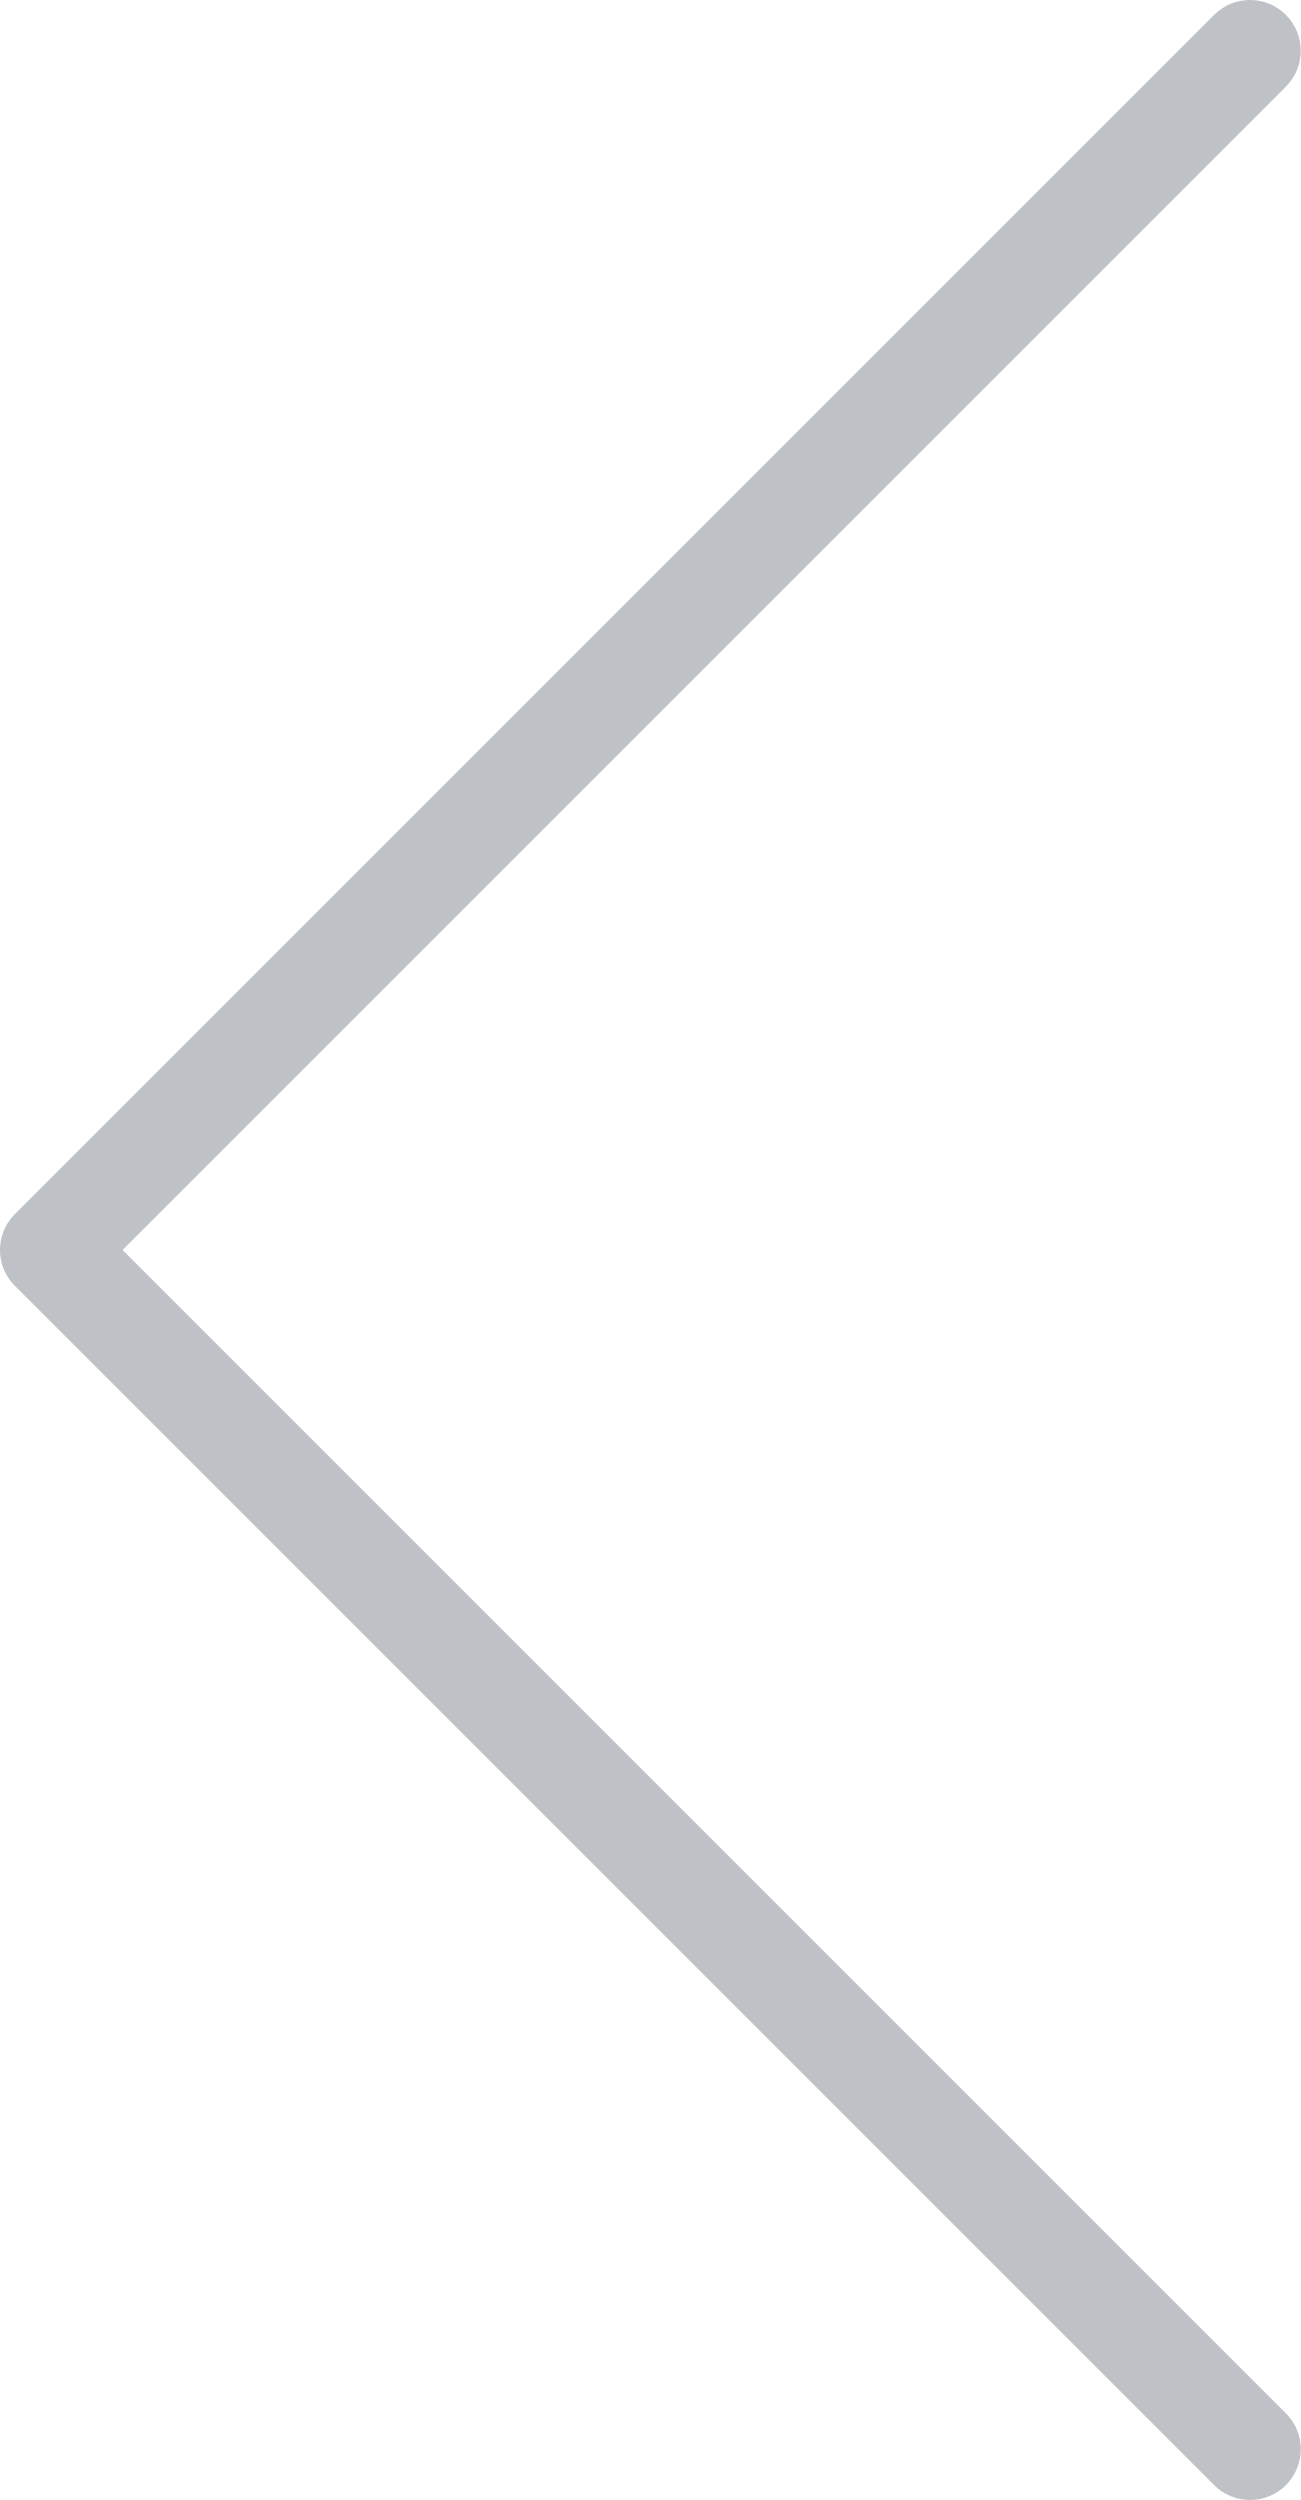
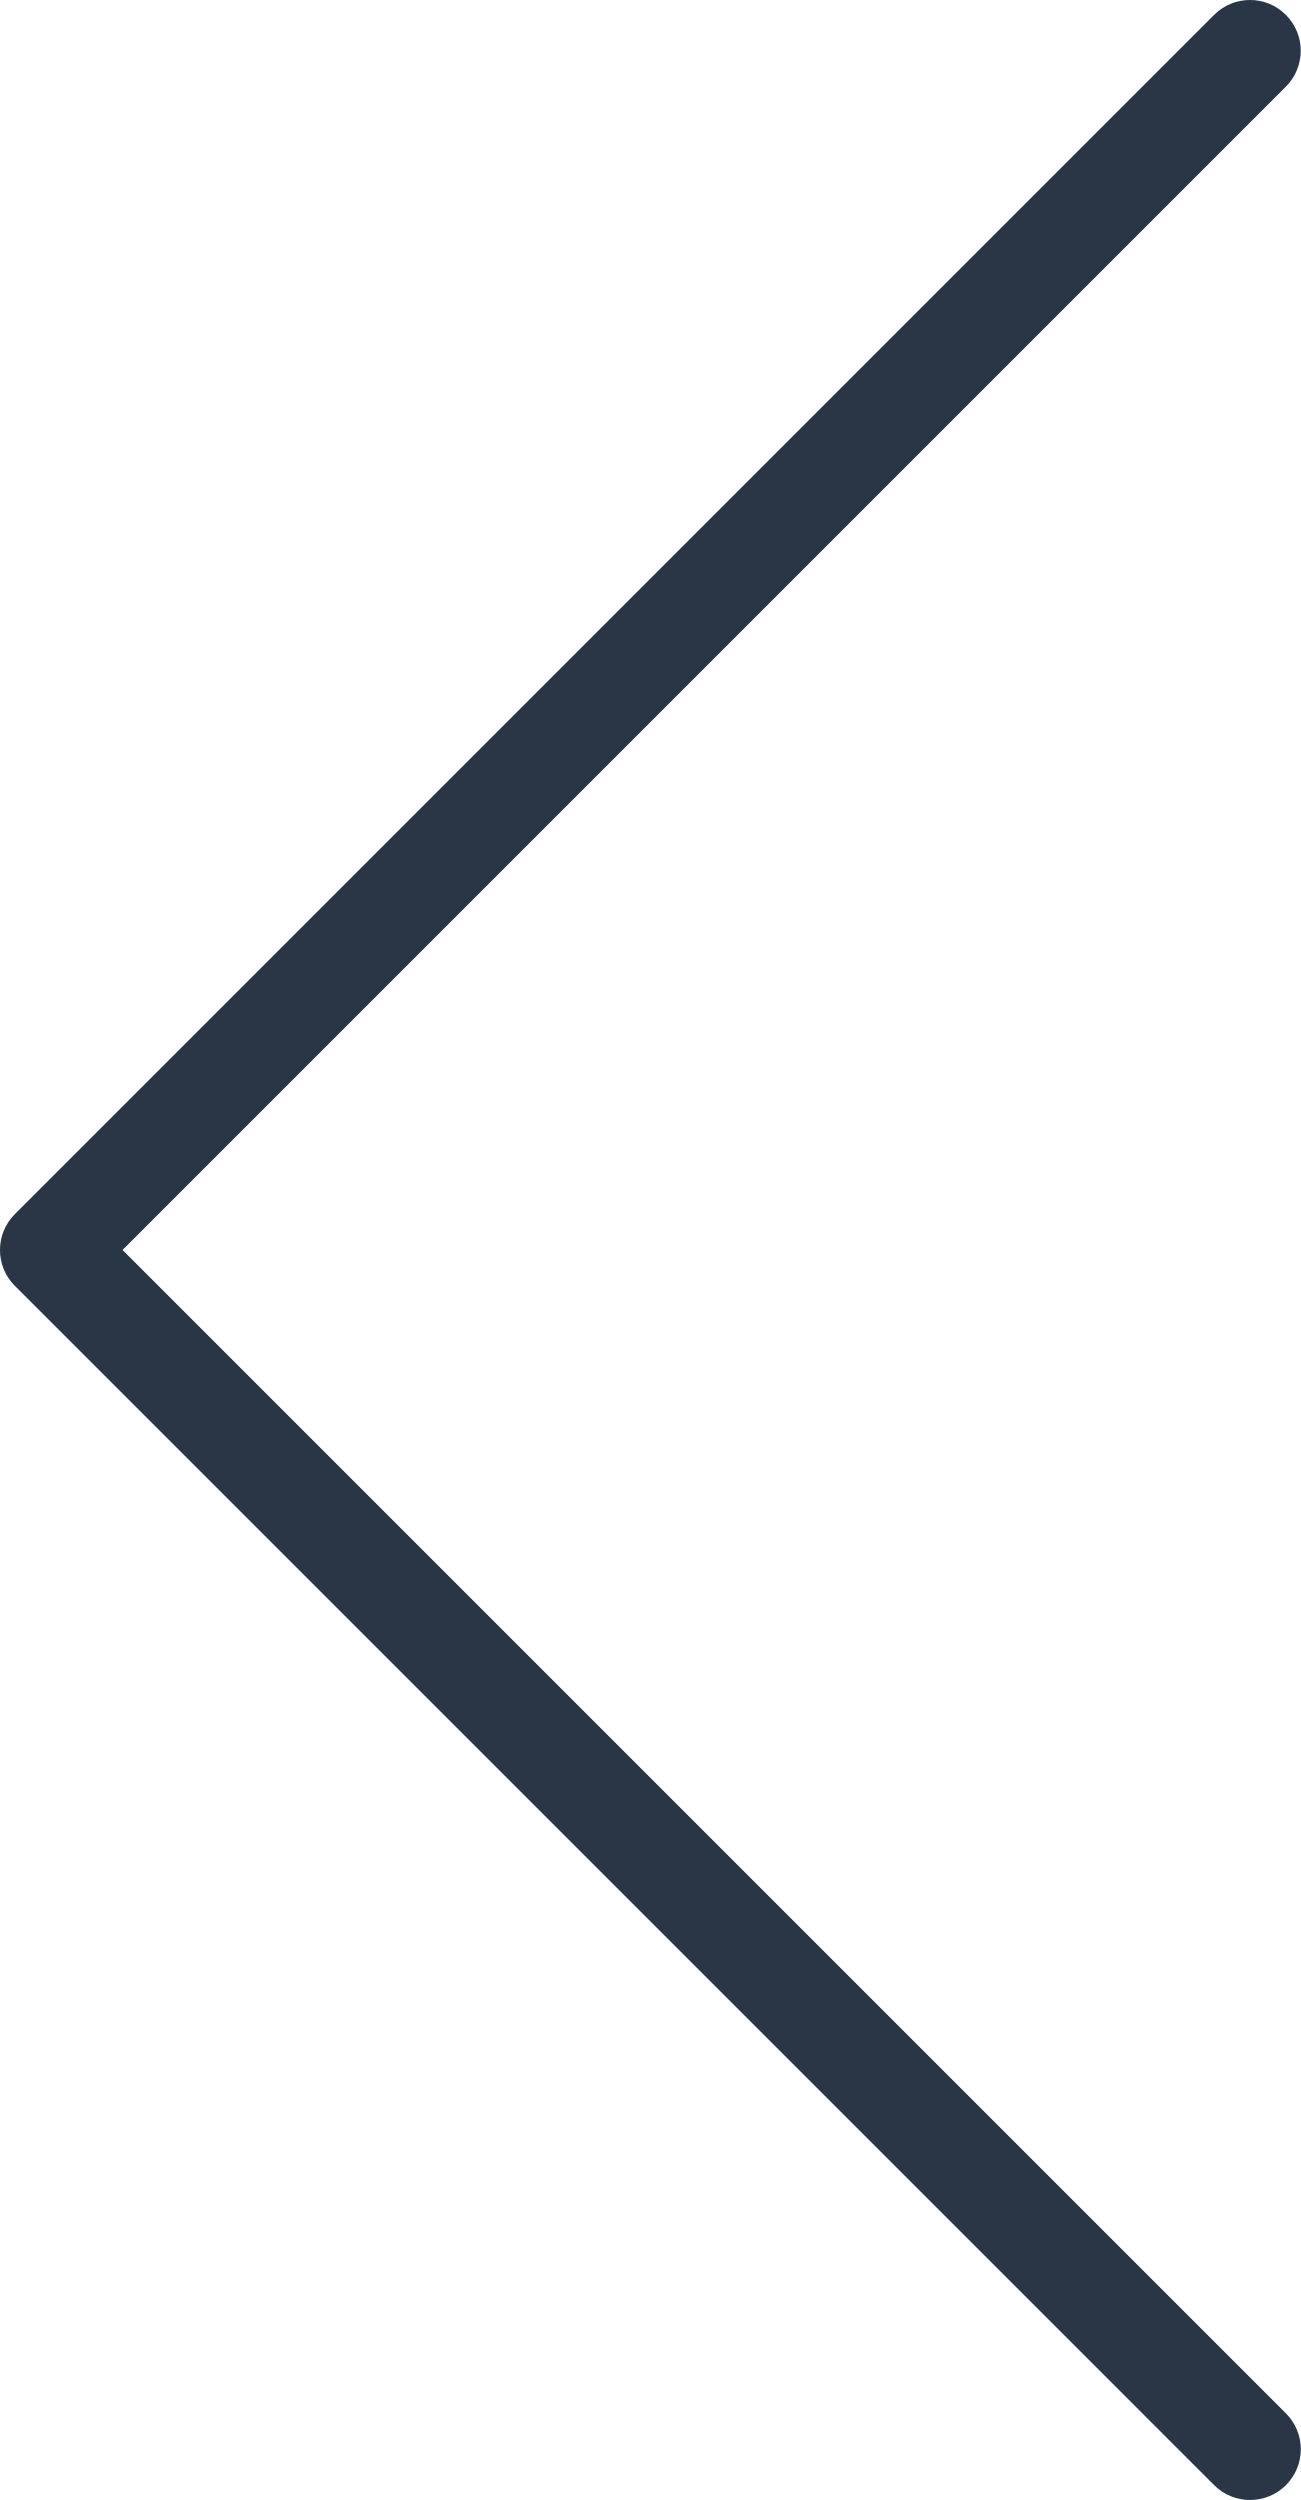
- <svg xmlns="http://www.w3.org/2000/svg" enable-background="new 0 0 21.706 41.719" height="41.719" viewBox="0 0 21.706 41.719" width="21.706" fill="#bec2c7">
+ <svg xmlns="http://www.w3.org/2000/svg" enable-background="new 0 0 21.706 41.719" height="41.719" viewBox="0 0 21.706 41.719" width="21.706" fill="#283645">
  <path d="m2.045 20.859 19.413-19.413c.331-.331.331-.867 0-1.198-.33-.331-.867-.331-1.197 0l-20.013 20.013c-.331.33-.331.867 0 1.197l20.013 20.013c.164.165.382.248.599.248s.434-.083.599-.248c.331-.331.331-.867 0-1.198z" />
</svg>
